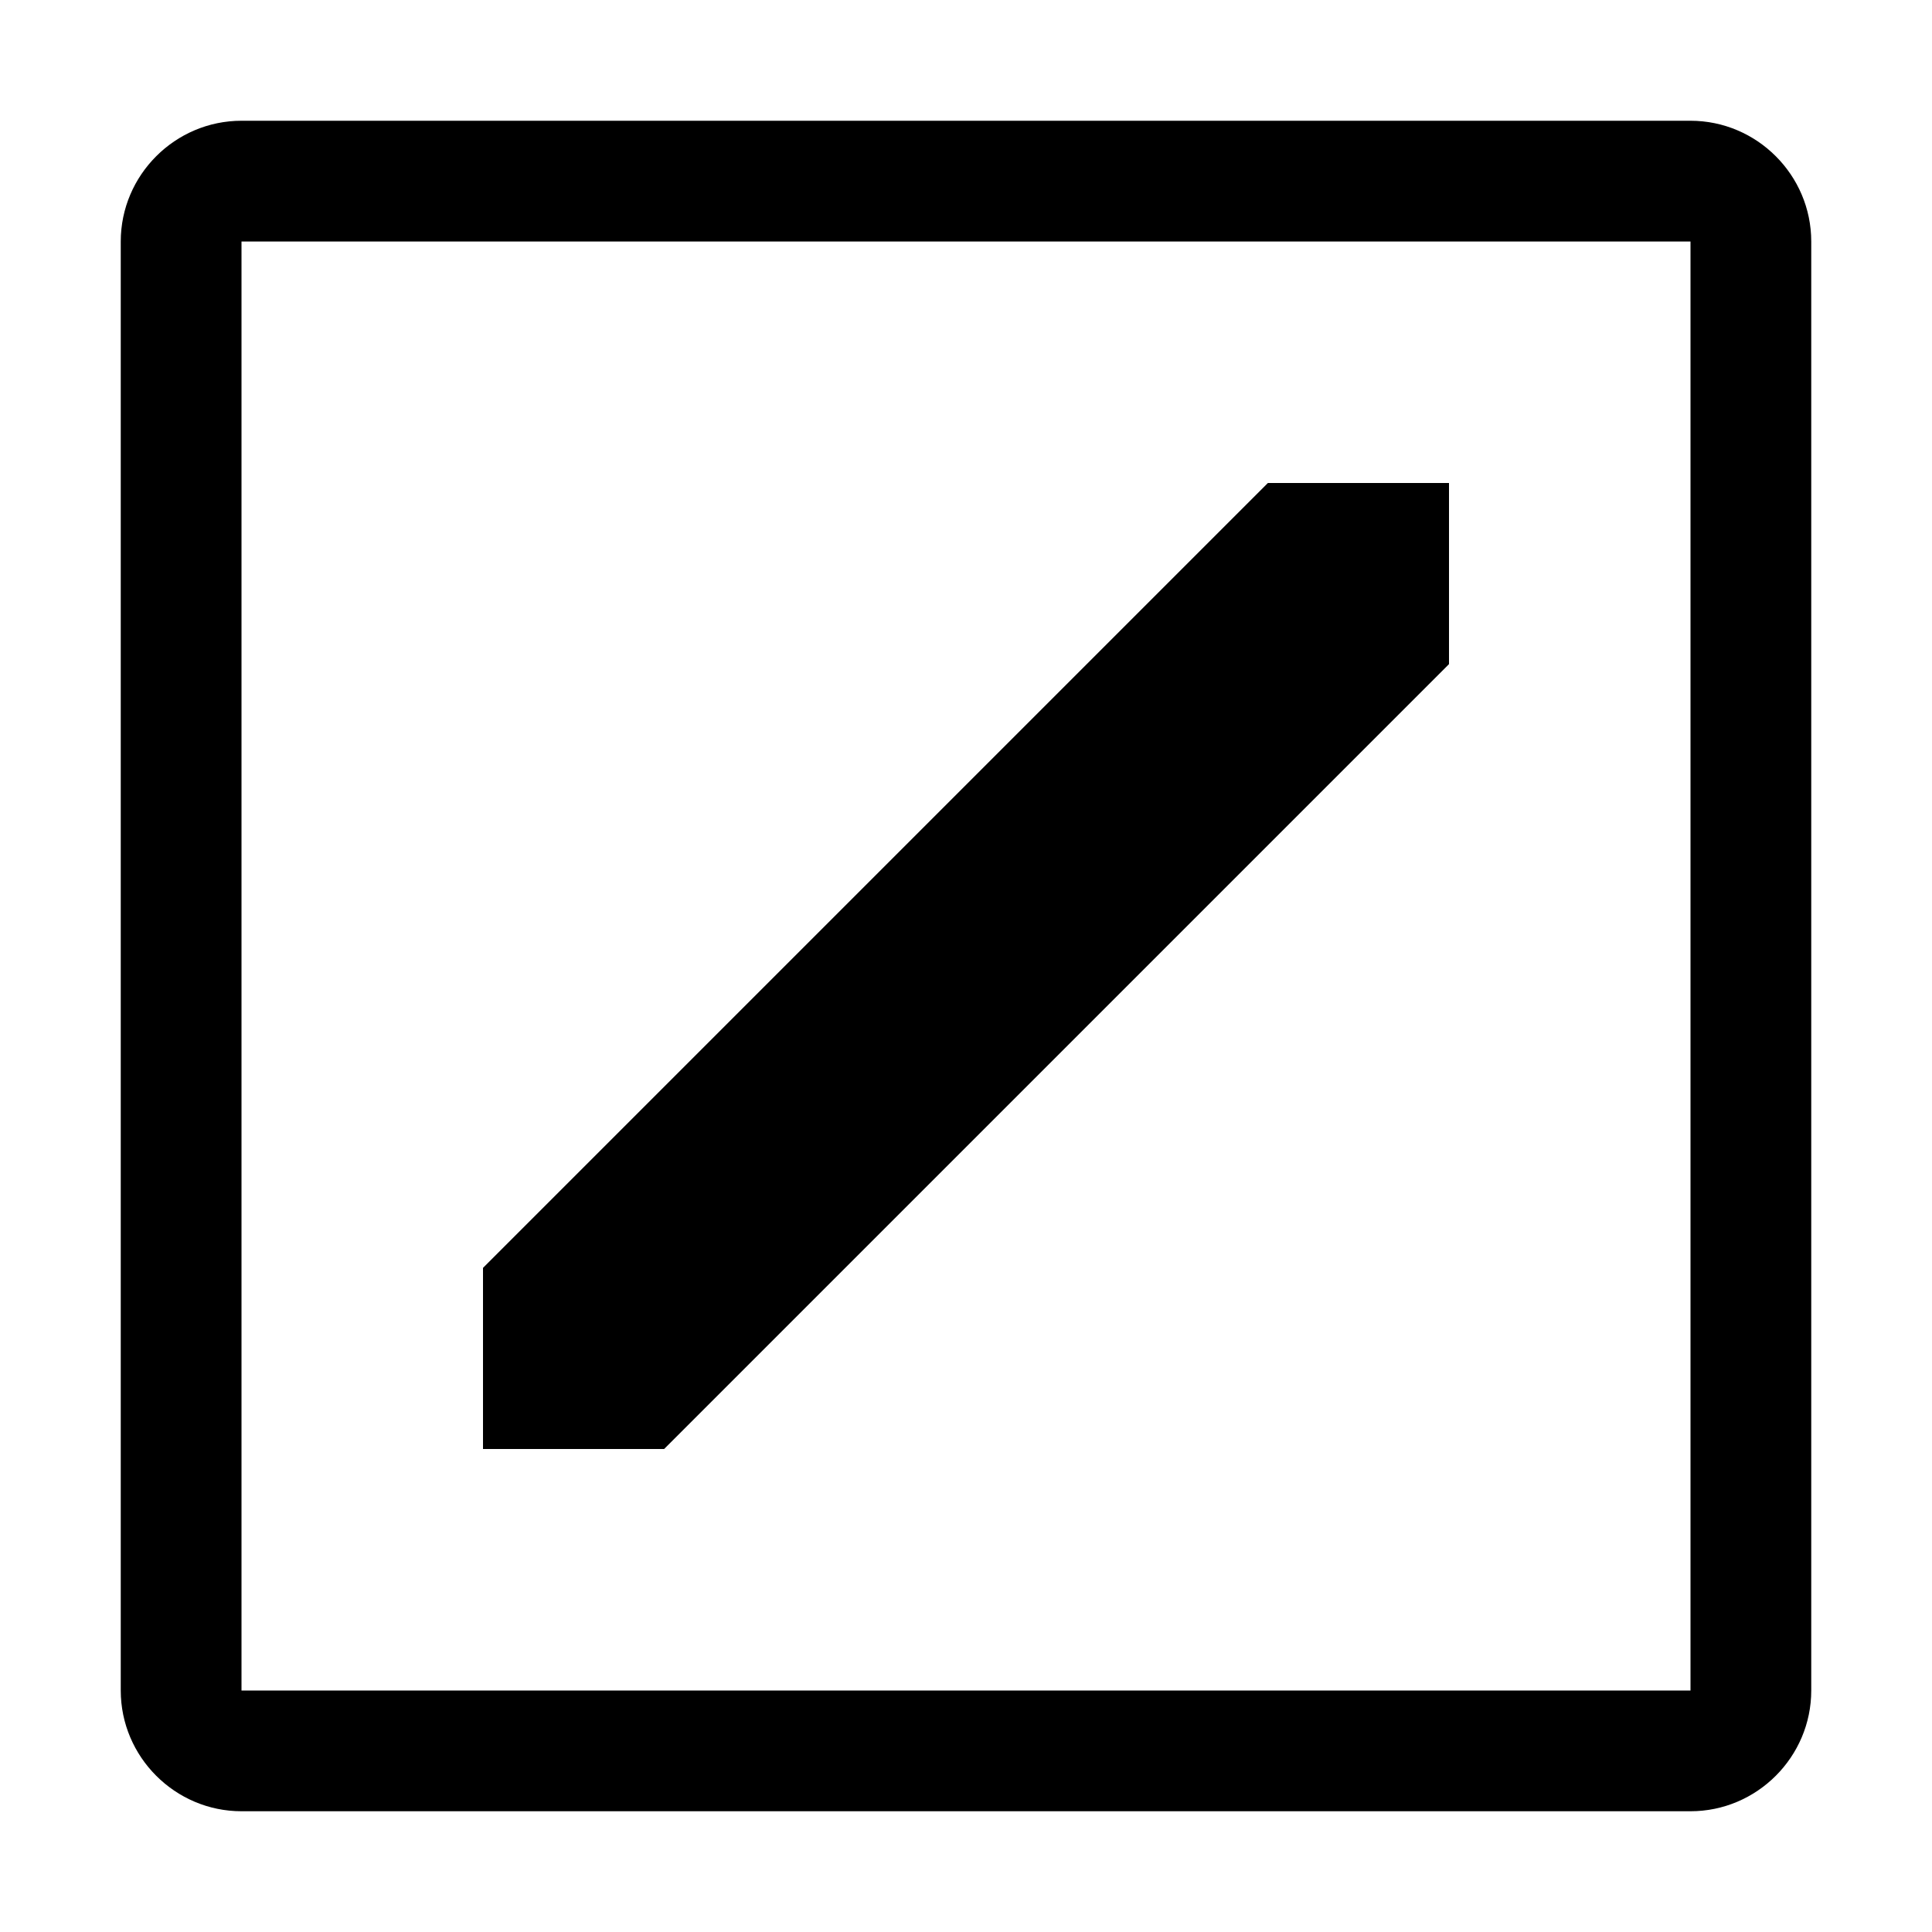
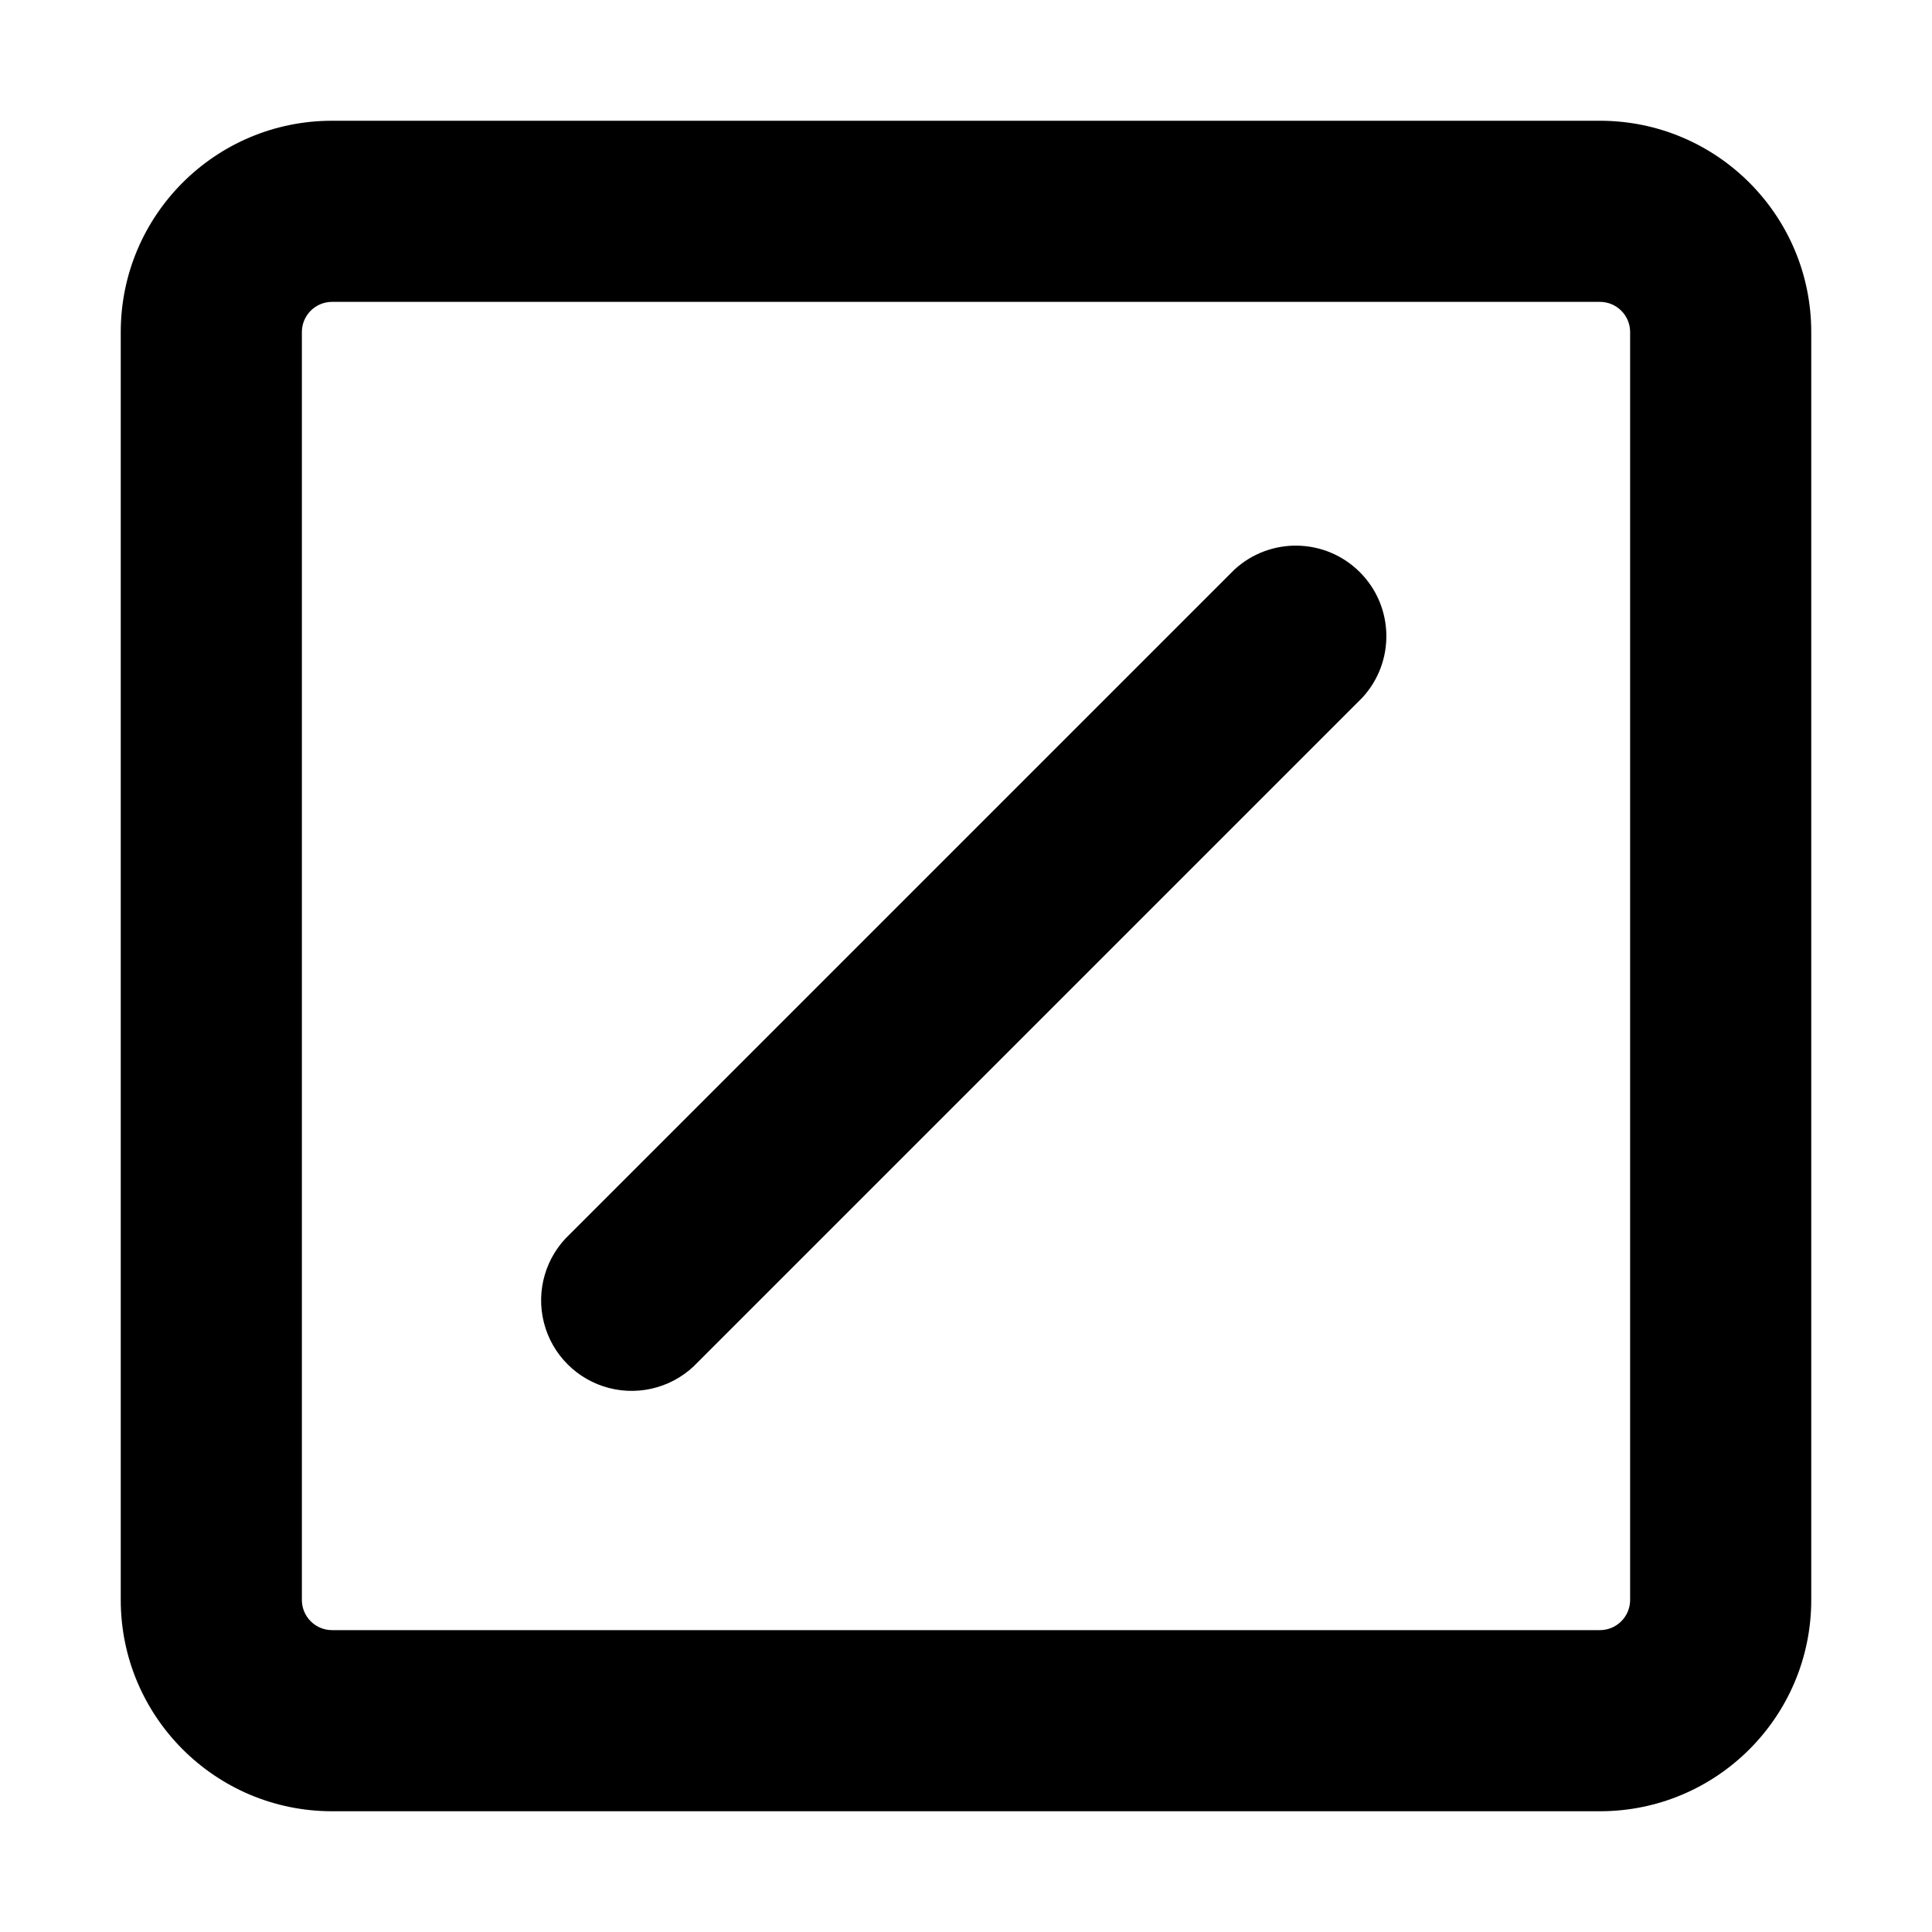
- <svg xmlns="http://www.w3.org/2000/svg" width="20" height="20" aria-hidden="true" version="1.1" viewBox="0 0 14 16">
-   <path fill-rule="evenodd" d="M13 1H1c-.55 0-1 .45-1 1v12c0 .55.45 1 1 1h12c.55 0 1-.45 1-1V2c0-.55-.45-1-1-1zm0 13H1V2h12v12zm-8.5-2H3v-1.5L9.5 4H11v1.5L4.5 12z" />
+ <svg xmlns="http://www.w3.org/2000/svg" viewBox="0 0 16 16" width="20" height="20">
+   <path fill-rule="evenodd" d="M2.75 2.5h10.5a.25.25 0 01.25.25v10.5a.25.25 0 01-.25.25H2.75a.25.25 0 01-.25-.25V2.75a.25.25 0 01.25-.25zM13.25 1H2.75A1.75 1.75 0 001 2.75v10.5c0 .966.784 1.75 1.75 1.75h10.5A1.75 1.75 0 0015 13.25V2.75A1.75 1.75 0 0013.25 1zm-1.97 4.78a.75.75 0 00-1.06-1.06l-5.5 5.5a.75.75 0 101.06 1.06l5.5-5.5z" />
</svg>
